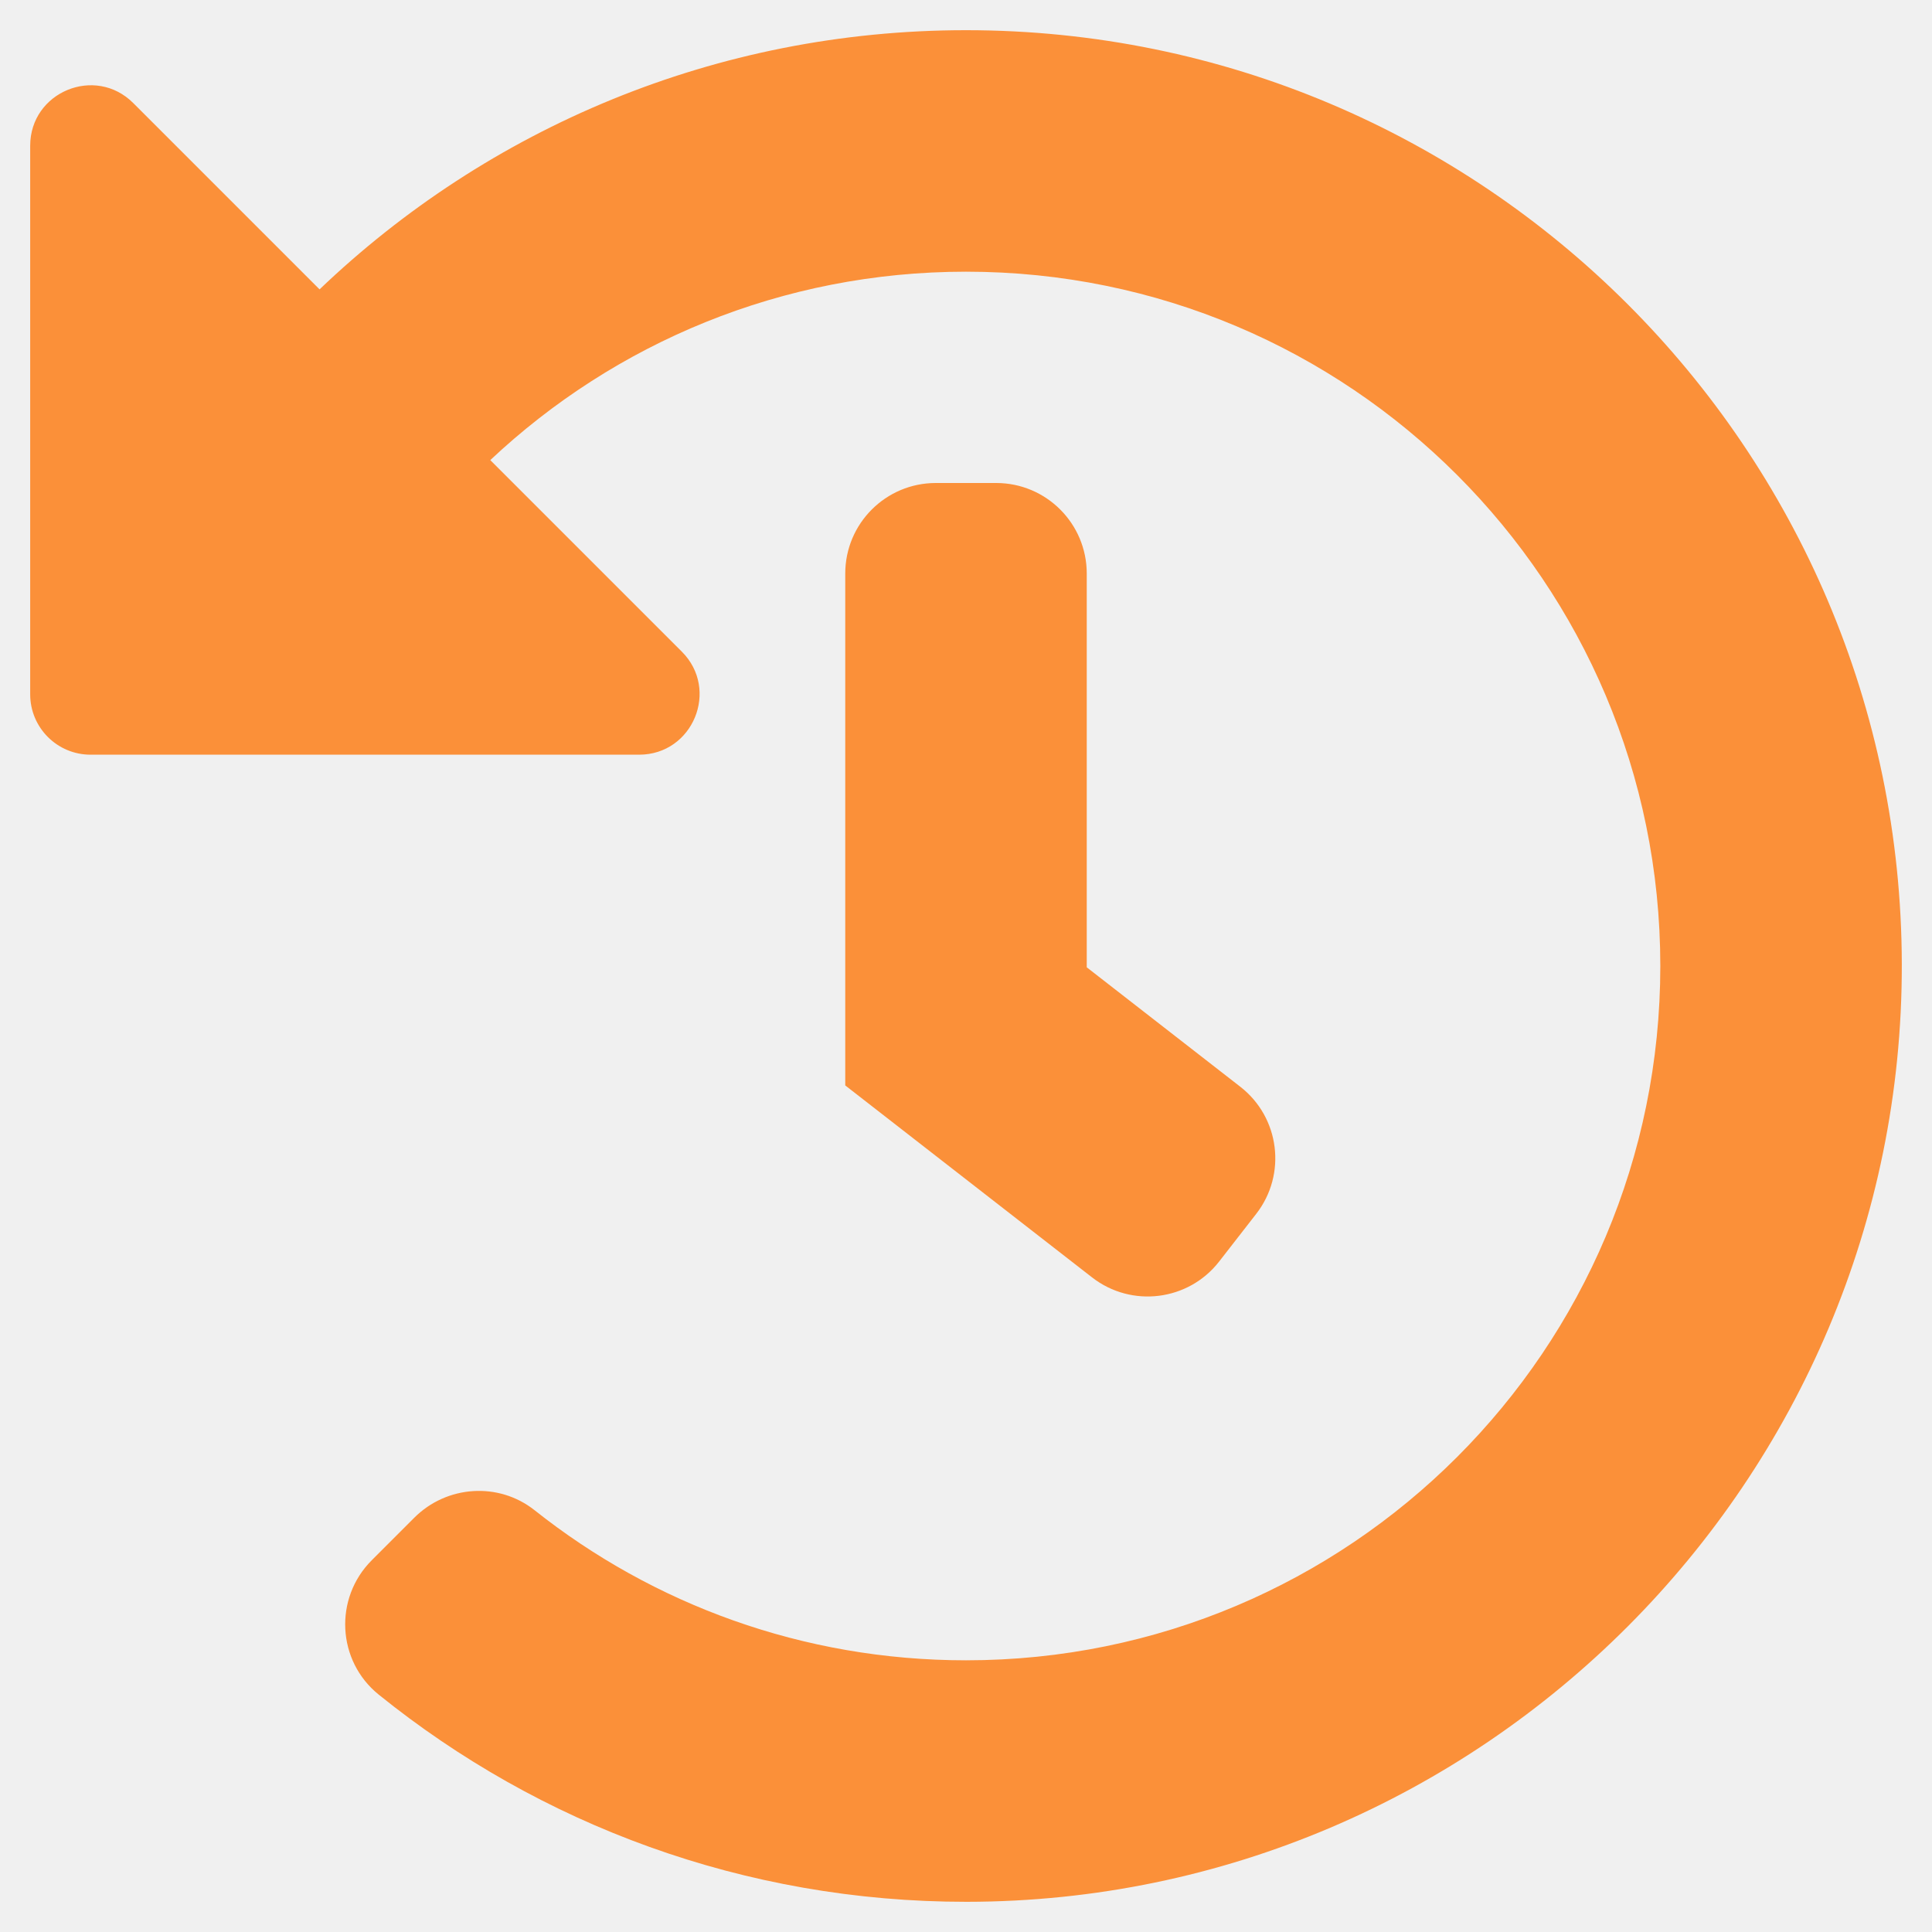
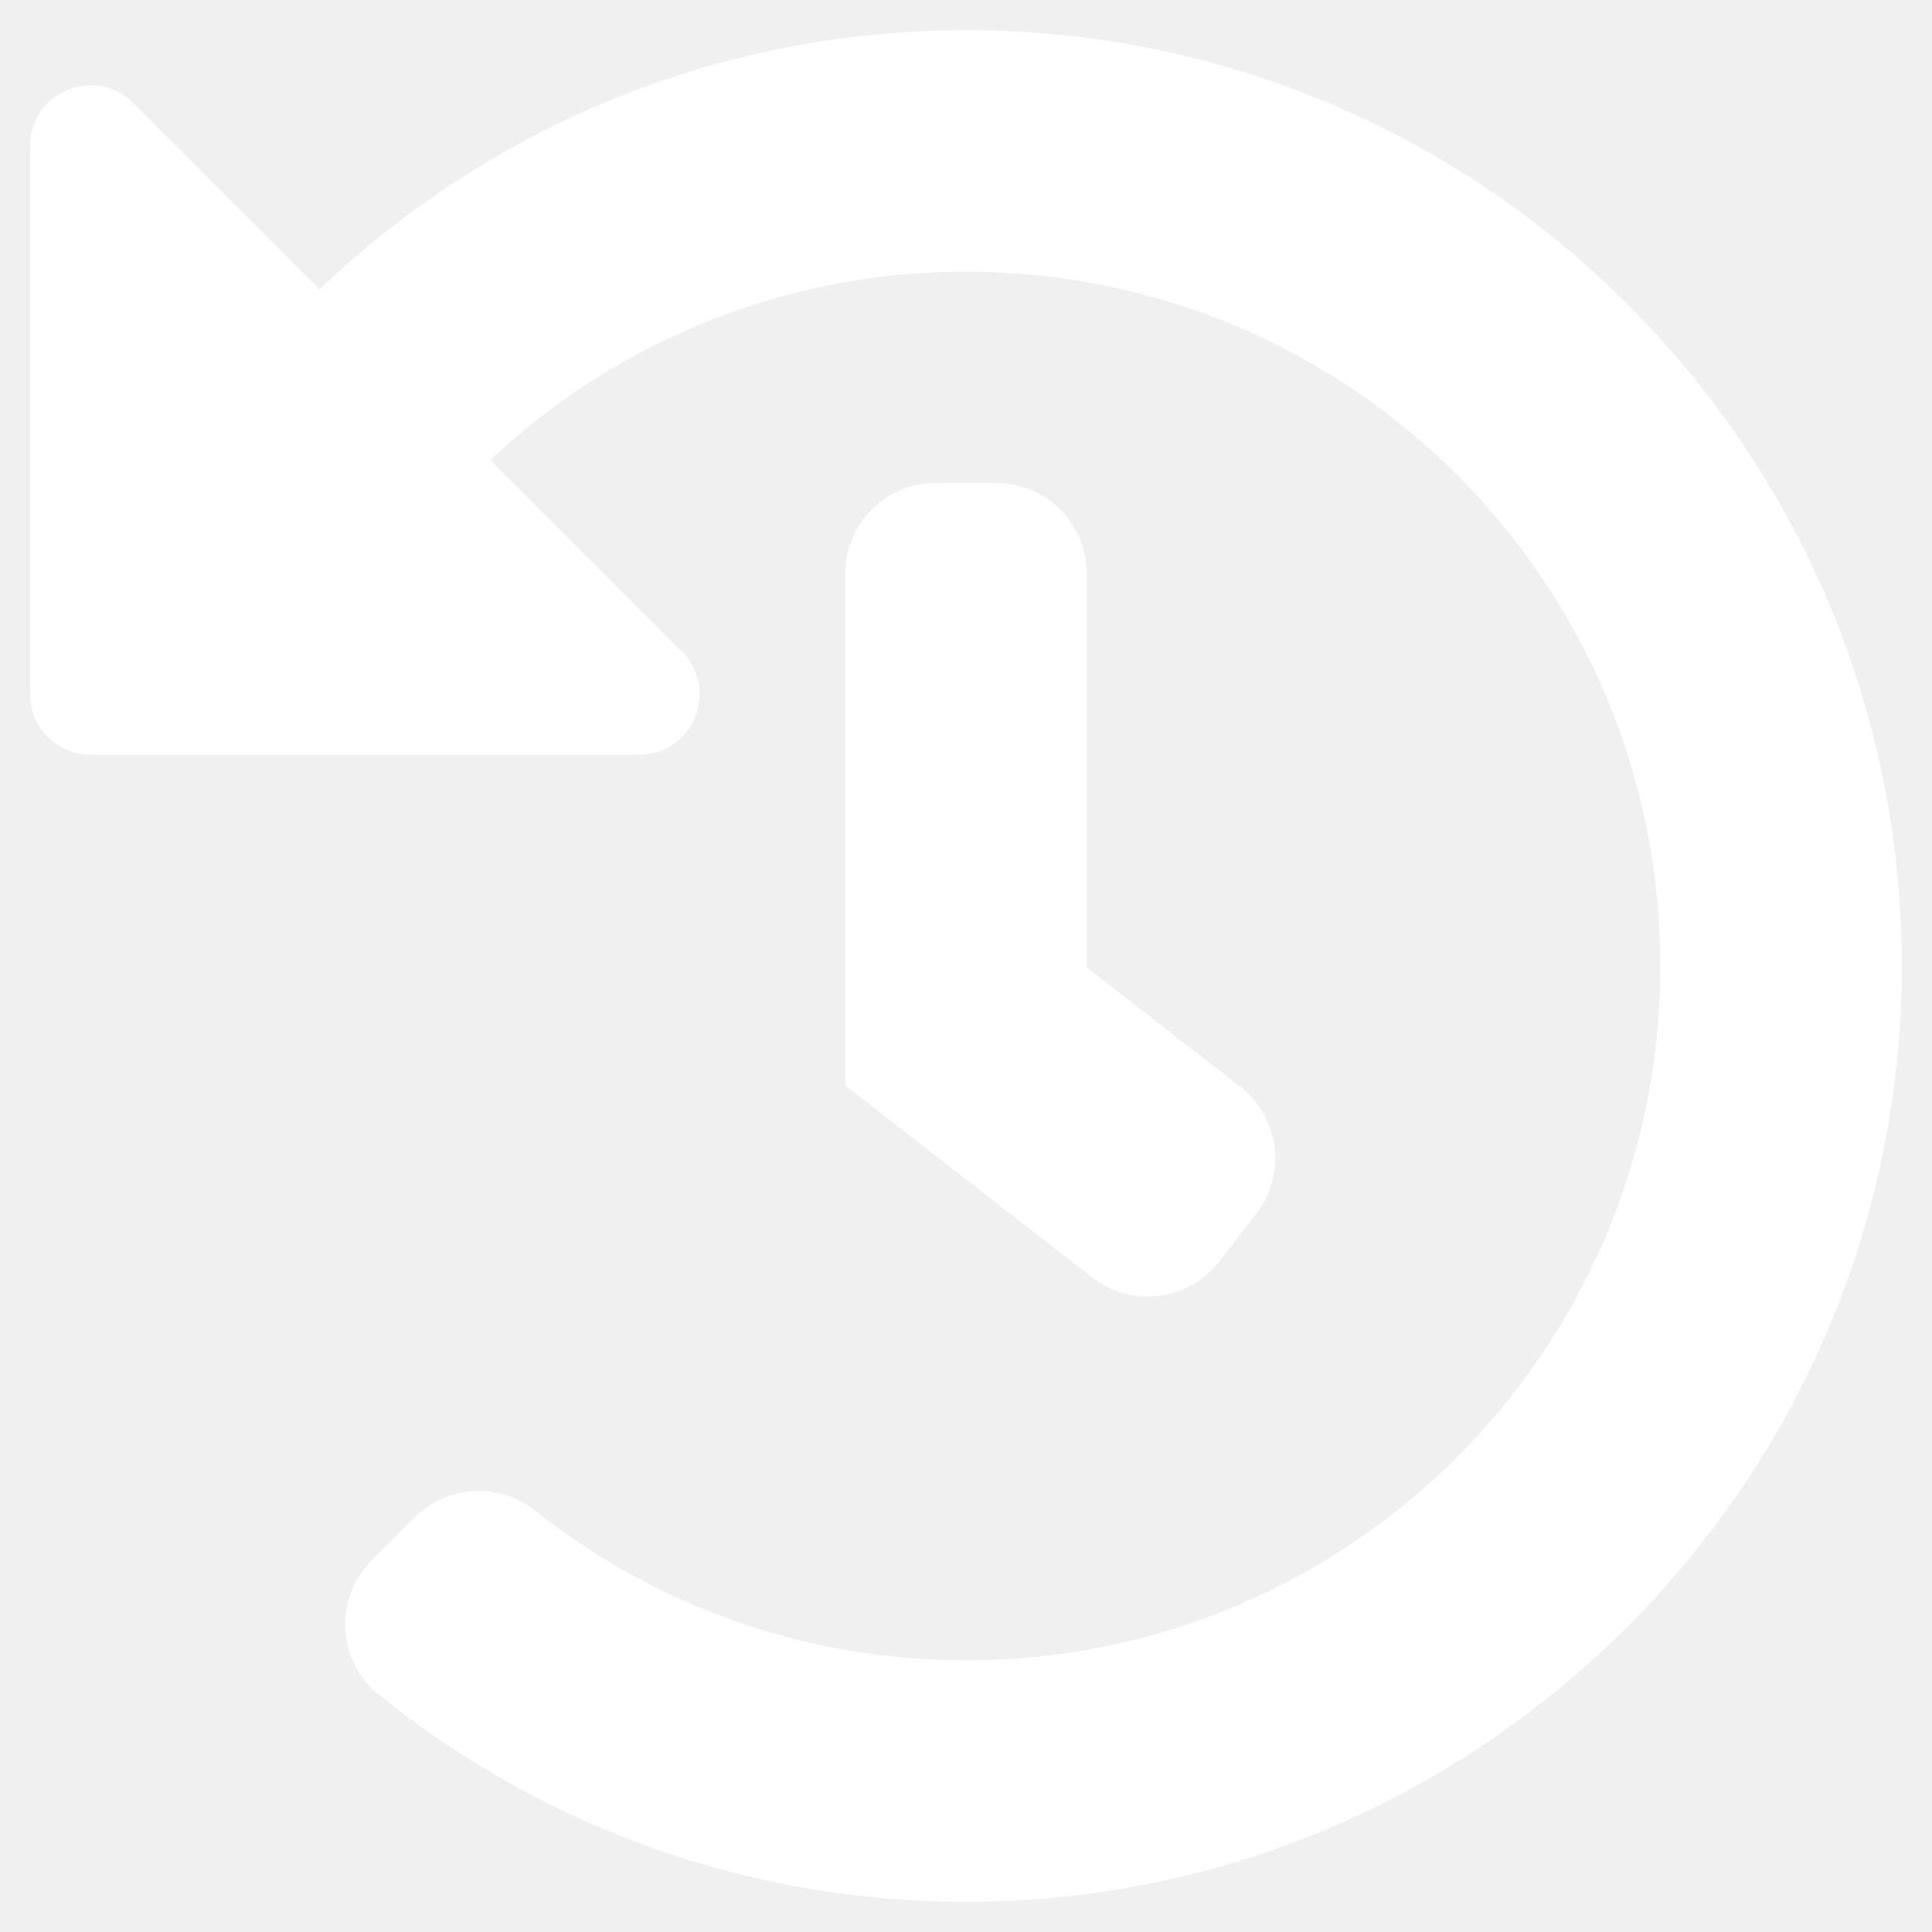
<svg xmlns="http://www.w3.org/2000/svg" aria-hidden="true" focusable="false" data-prefix="fas" data-icon="history" class="svg-inline--fa fa-history fa-w-16" role="img" viewBox="0 0 512 512">
-   <path fill="#FB9039" d="M504 255.531c.253 136.64-111.18 248.372-247.82 248.468-59.015.042-113.223-20.53-155.822-54.911-11.077-8.94-11.905-25.541-1.839-35.607l11.267-11.267c8.609-8.609 22.353-9.551 31.891-1.984C173.062 425.135 212.781 440 256 440c101.705 0 184-82.311 184-184 0-101.705-82.311-184-184-184-48.814 0-93.149 18.969-126.068 49.932l50.754 50.754c10.08 10.08 2.941 27.314-11.313 27.314H24c-8.837 0-16-7.163-16-16V38.627c0-14.254 17.234-21.393 27.314-11.314l49.372 49.372C129.209 34.136 189.552 8 256 8c136.81 0 247.747 110.78 248 247.531zm-180.912 78.784l9.823-12.63c8.138-10.463 6.253-25.542-4.21-33.679L288 256.349V152c0-13.255-10.745-24-24-24h-16c-13.255 0-24 10.745-24 24v135.651l65.409 50.874c10.463 8.137 25.541 6.253 33.679-4.21z" />
+   <path fill="#FFFFFF" d="M504 255.531c.253 136.64-111.18 248.372-247.82 248.468-59.015.042-113.223-20.53-155.822-54.911-11.077-8.94-11.905-25.541-1.839-35.607l11.267-11.267c8.609-8.609 22.353-9.551 31.891-1.984C173.062 425.135 212.781 440 256 440c101.705 0 184-82.311 184-184 0-101.705-82.311-184-184-184-48.814 0-93.149 18.969-126.068 49.932l50.754 50.754c10.08 10.08 2.941 27.314-11.313 27.314H24c-8.837 0-16-7.163-16-16V38.627c0-14.254 17.234-21.393 27.314-11.314l49.372 49.372C129.209 34.136 189.552 8 256 8c136.81 0 247.747 110.78 248 247.531zm-180.912 78.784l9.823-12.63c8.138-10.463 6.253-25.542-4.21-33.679L288 256.349V152c0-13.255-10.745-24-24-24h-16c-13.255 0-24 10.745-24 24v135.651l65.409 50.874c10.463 8.137 25.541 6.253 33.679-4.21z" />
</svg>
